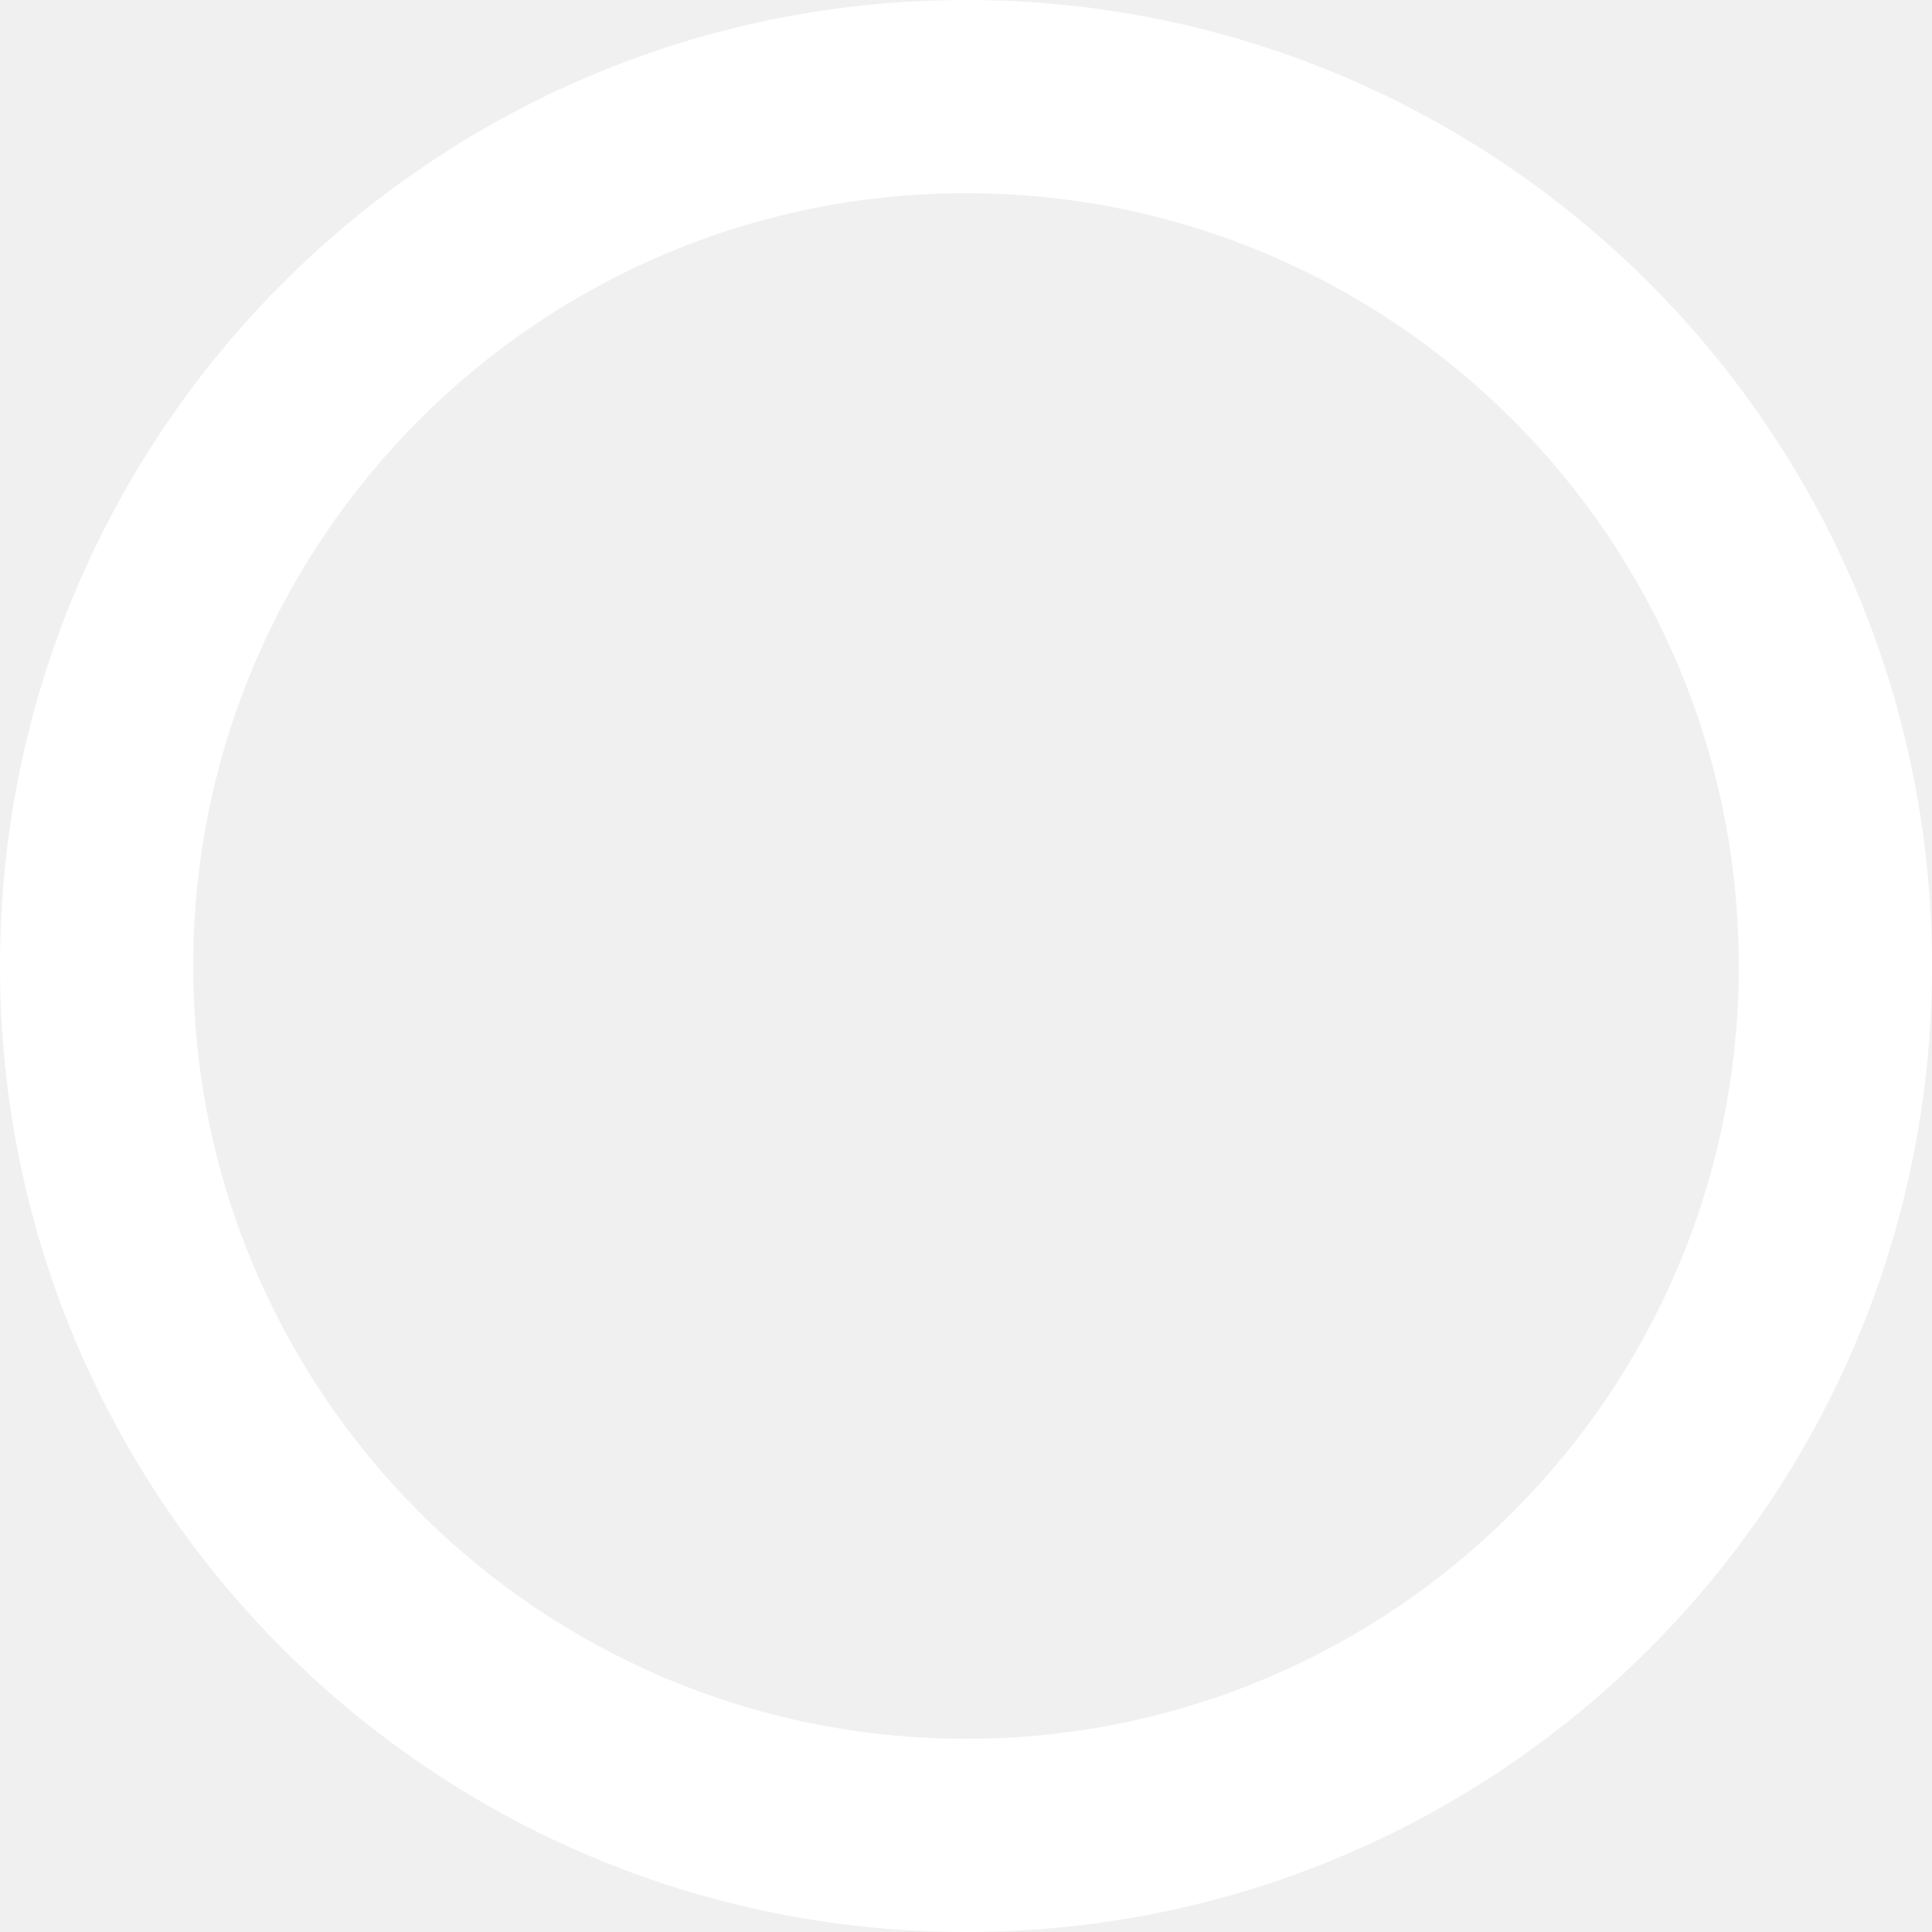
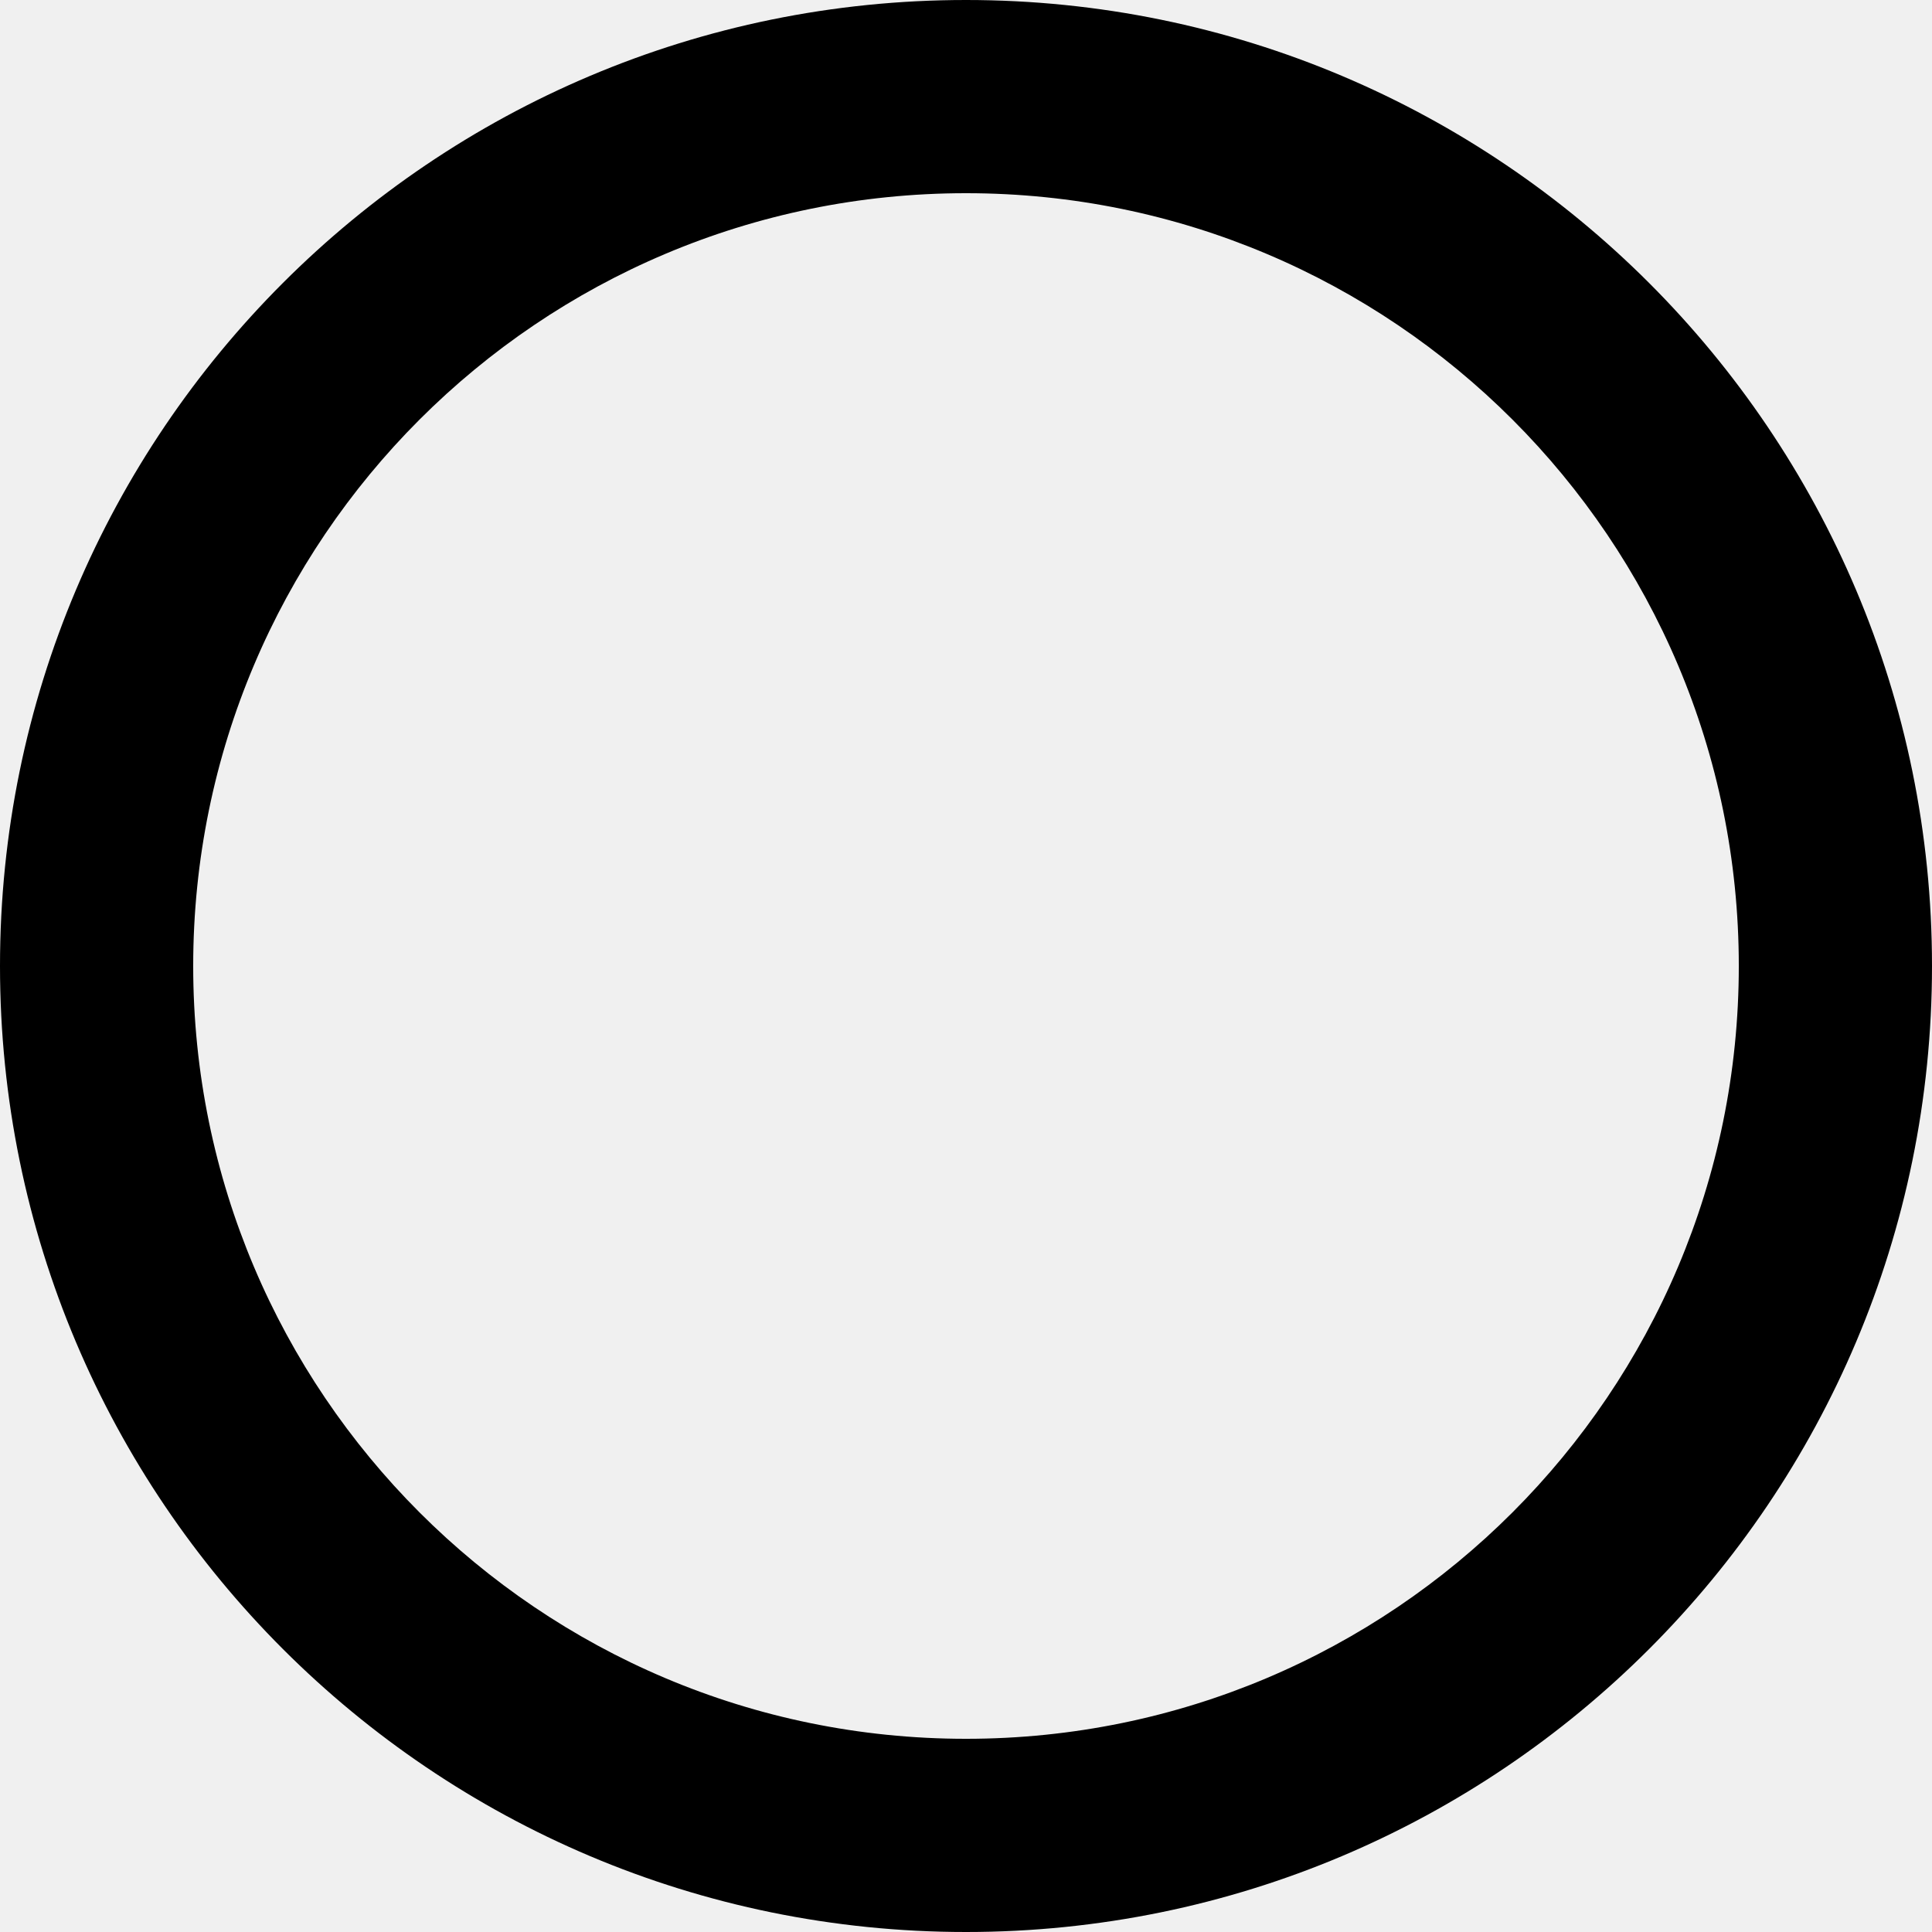
<svg xmlns="http://www.w3.org/2000/svg" width="20" height="20" viewBox="0 0 20 20" fill="none">
-   <path d="M18 10C18 5.582 14.418 2 10 2C5.582 2 2 5.582 2 10C2 14.418 5.582 18 10 18C14.418 18 18 14.418 18 10ZM20 10C20 15.523 15.523 20 10 20C4.477 20 0 15.523 0 10C0 4.477 4.477 0 10 0C15.523 0 20 4.477 20 10Z" fill="white" />
+   <path d="M18 10C18 5.582 14.418 2 10 2C5.582 2 2 5.582 2 10C2 14.418 5.582 18 10 18C14.418 18 18 14.418 18 10ZM20 10C20 15.523 15.523 20 10 20C4.477 20 0 15.523 0 10C0 4.477 4.477 0 10 0C15.523 0 20 4.477 20 10Z" fill="currentColor" />
</svg>
